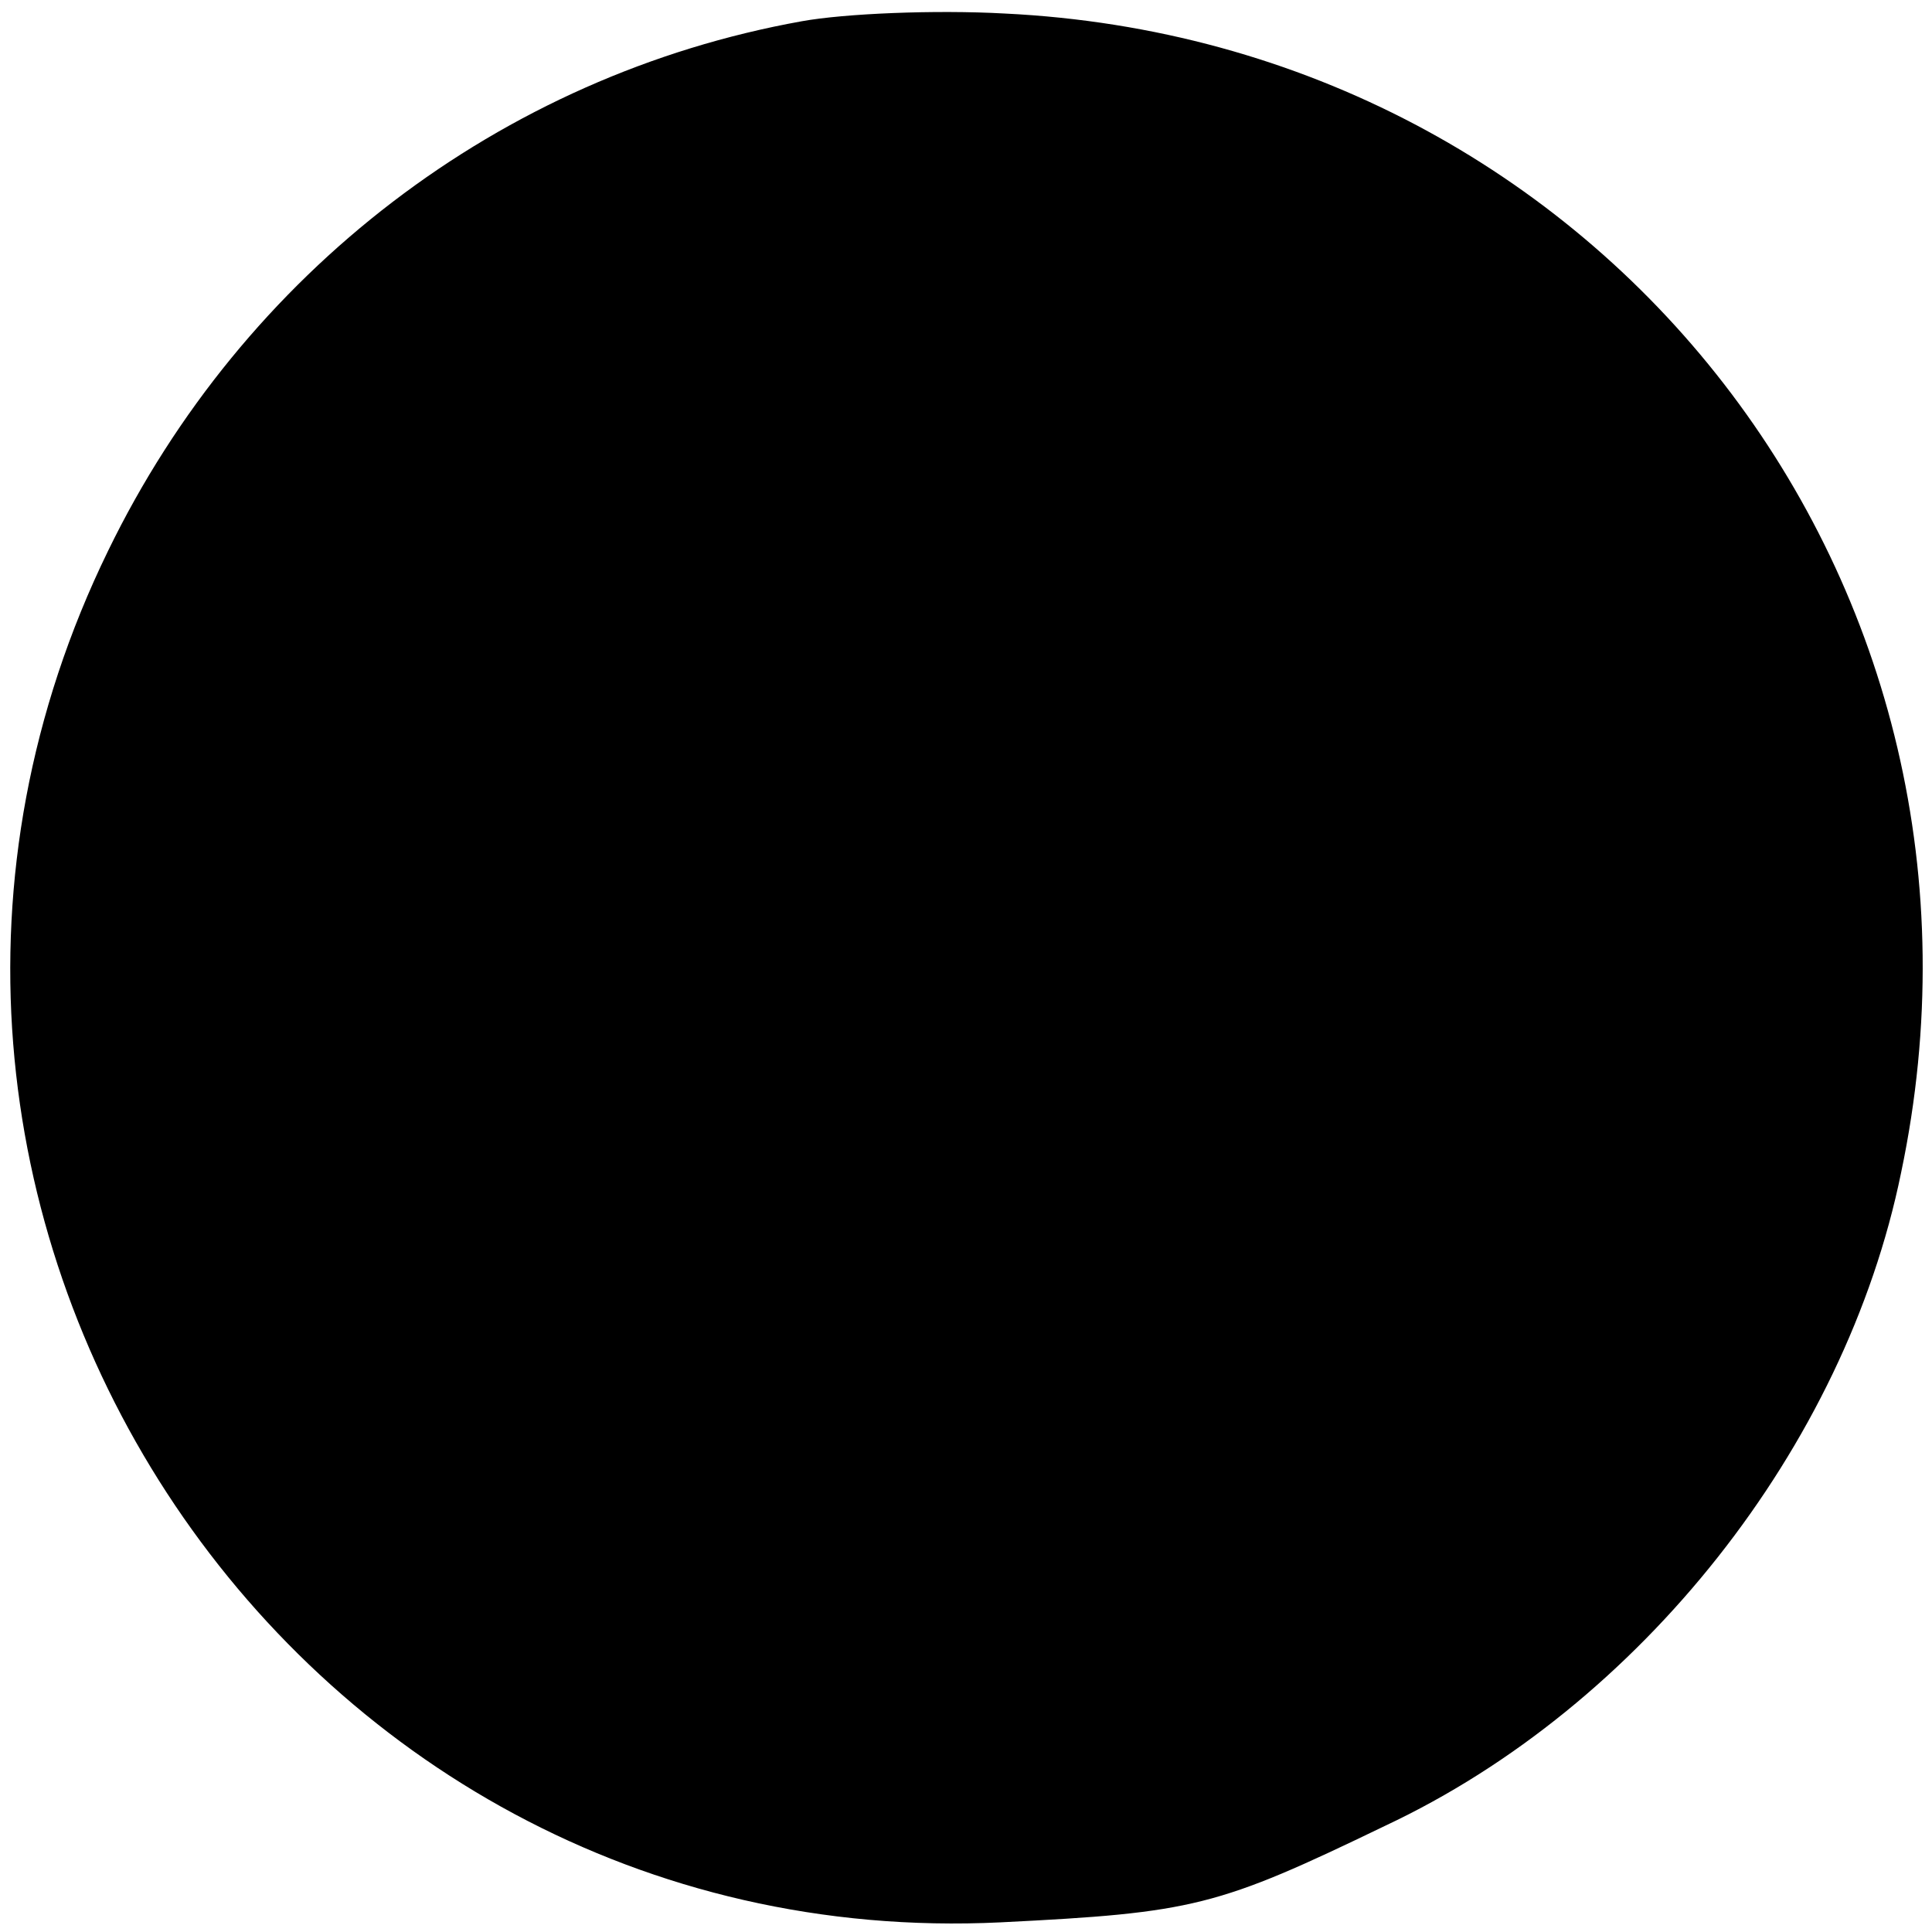
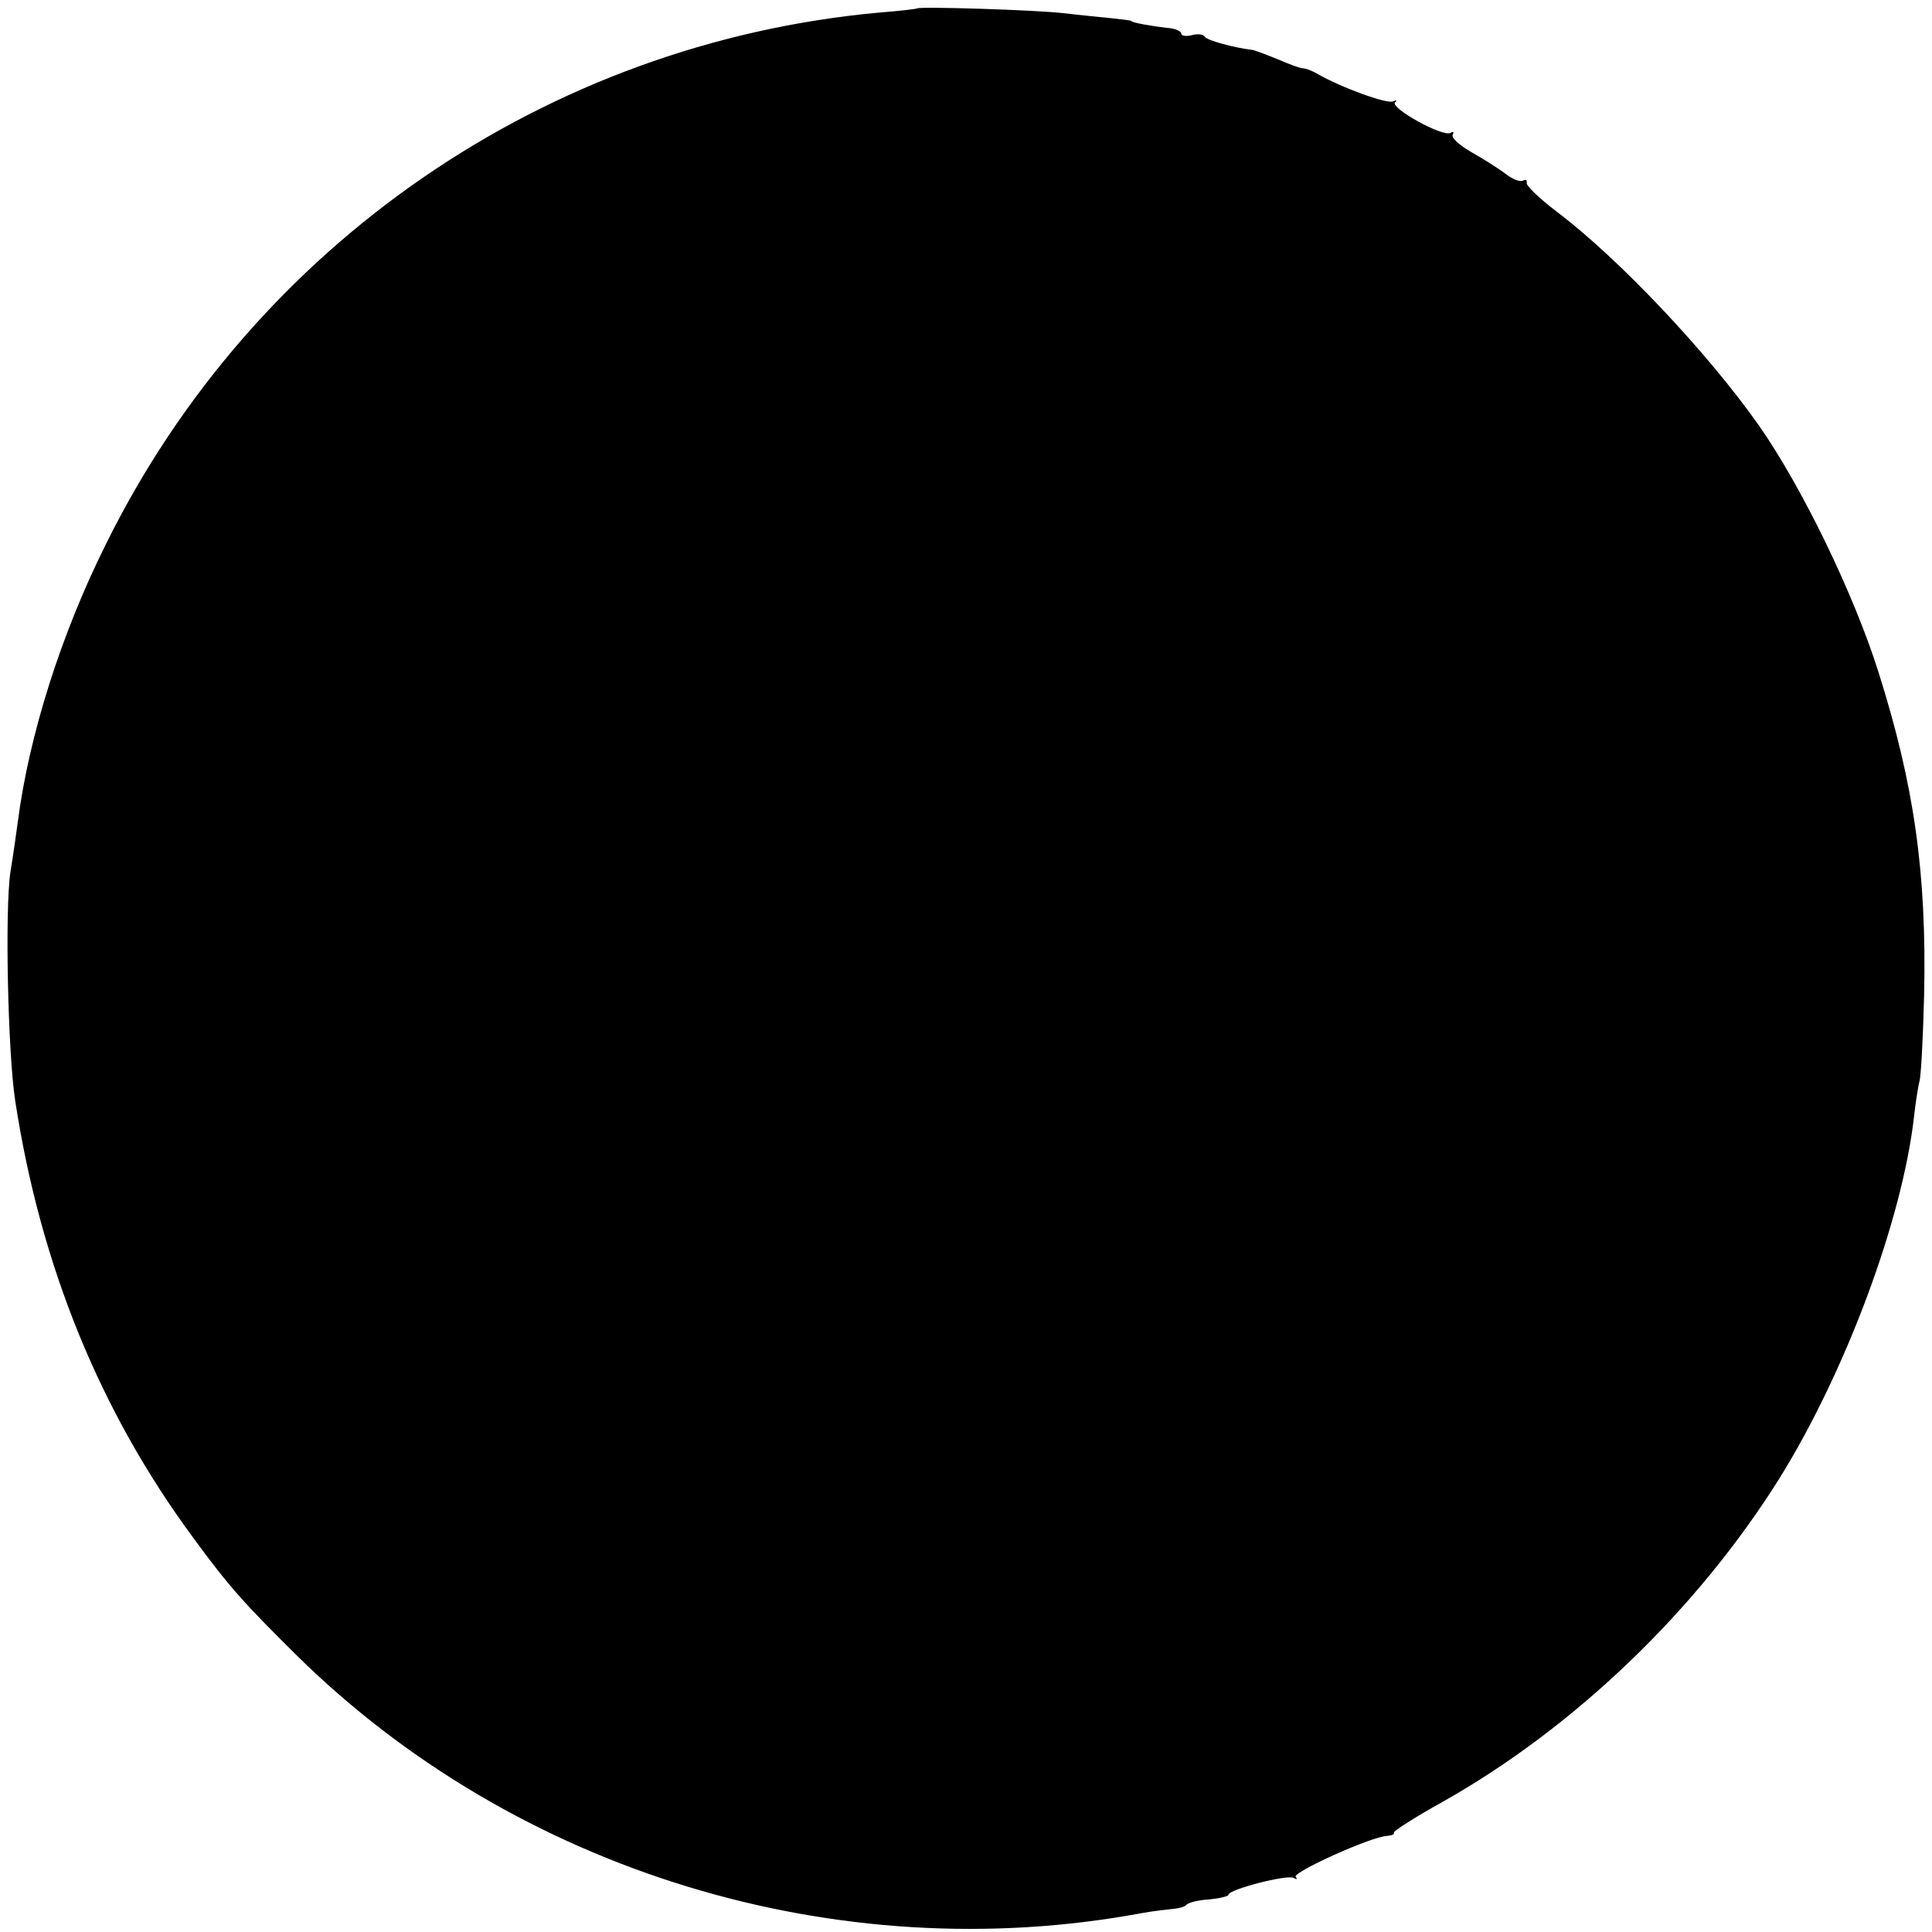
- <svg xmlns="http://www.w3.org/2000/svg" version="1.0" width="100pt" height="100pt" viewBox="0 0 100 100" preserveAspectRatio="xMidYMid meet">
-   <g transform="translate(0,100) scale(0.1,-0.1)" fill="#000000" stroke="none">
-     <path d="M415 989 c-156 -28 -289 -130 -359 -274 -164 -336 91 -728 462 -710 100 5 112 8 199 50 132 62 238 196 267 338 64 304 -154 585 -464 600 -36 2 -83 0 -105 -4z" />
+ <svg xmlns="http://www.w3.org/2000/svg" version="1.0" width="368pt" height="368pt" viewBox="0 0 368 368" preserveAspectRatio="xMidYMid meet">
+   <g transform="translate(0,368) scale(0.1,-0.1)" fill="#000000" stroke="none">
+     <path d="M1747 3664 c-1 -1 -34 -5 -73 -8 -632 -58 -1190 -441 -1472 -1012 -86 -172 -147 -366 -168 -529 -3 -22 -9 -65 -14 -95 -11 -72 -5 -346 9 -437 48 -313 161 -591 339 -832 68 -93 97 -125 197 -224 418 -412 1030 -599 1610 -491 22 4 49 7 60 8 11 1 22 4 25 8 4 4 23 9 43 10 20 2 37 6 37 9 0 10 112 39 124 32 6 -3 8 -3 4 2 -8 8 144 77 174 78 9 1 15 3 13 6 -3 2 39 29 93 59 252 142 485 366 642 617 126 203 234 493 256 690 3 28 8 57 10 65 3 8 7 83 9 165 5 232 -19 400 -87 615 -47 149 -146 353 -228 470 -98 139 -267 318 -385 407 -33 25 -59 50 -57 55 1 5 -2 7 -7 4 -5 -3 -19 2 -32 12 -13 10 -43 29 -66 42 -23 13 -39 28 -36 33 3 6 1 7 -4 4 -14 -9 -115 47 -106 58 5 4 3 5 -3 2 -11 -6 -99 26 -146 53 -10 6 -22 10 -27 10 -5 0 -26 8 -47 17 -22 9 -43 17 -49 18 -34 4 -86 18 -90 25 -3 5 -14 6 -25 3 -11 -3 -20 -1 -20 3 0 5 -12 10 -28 11 -27 3 -67 10 -67 13 0 1 -16 3 -35 5 -19 2 -62 6 -95 10 -52 6 -273 13 -278 9z" />
  </g>
</svg>
